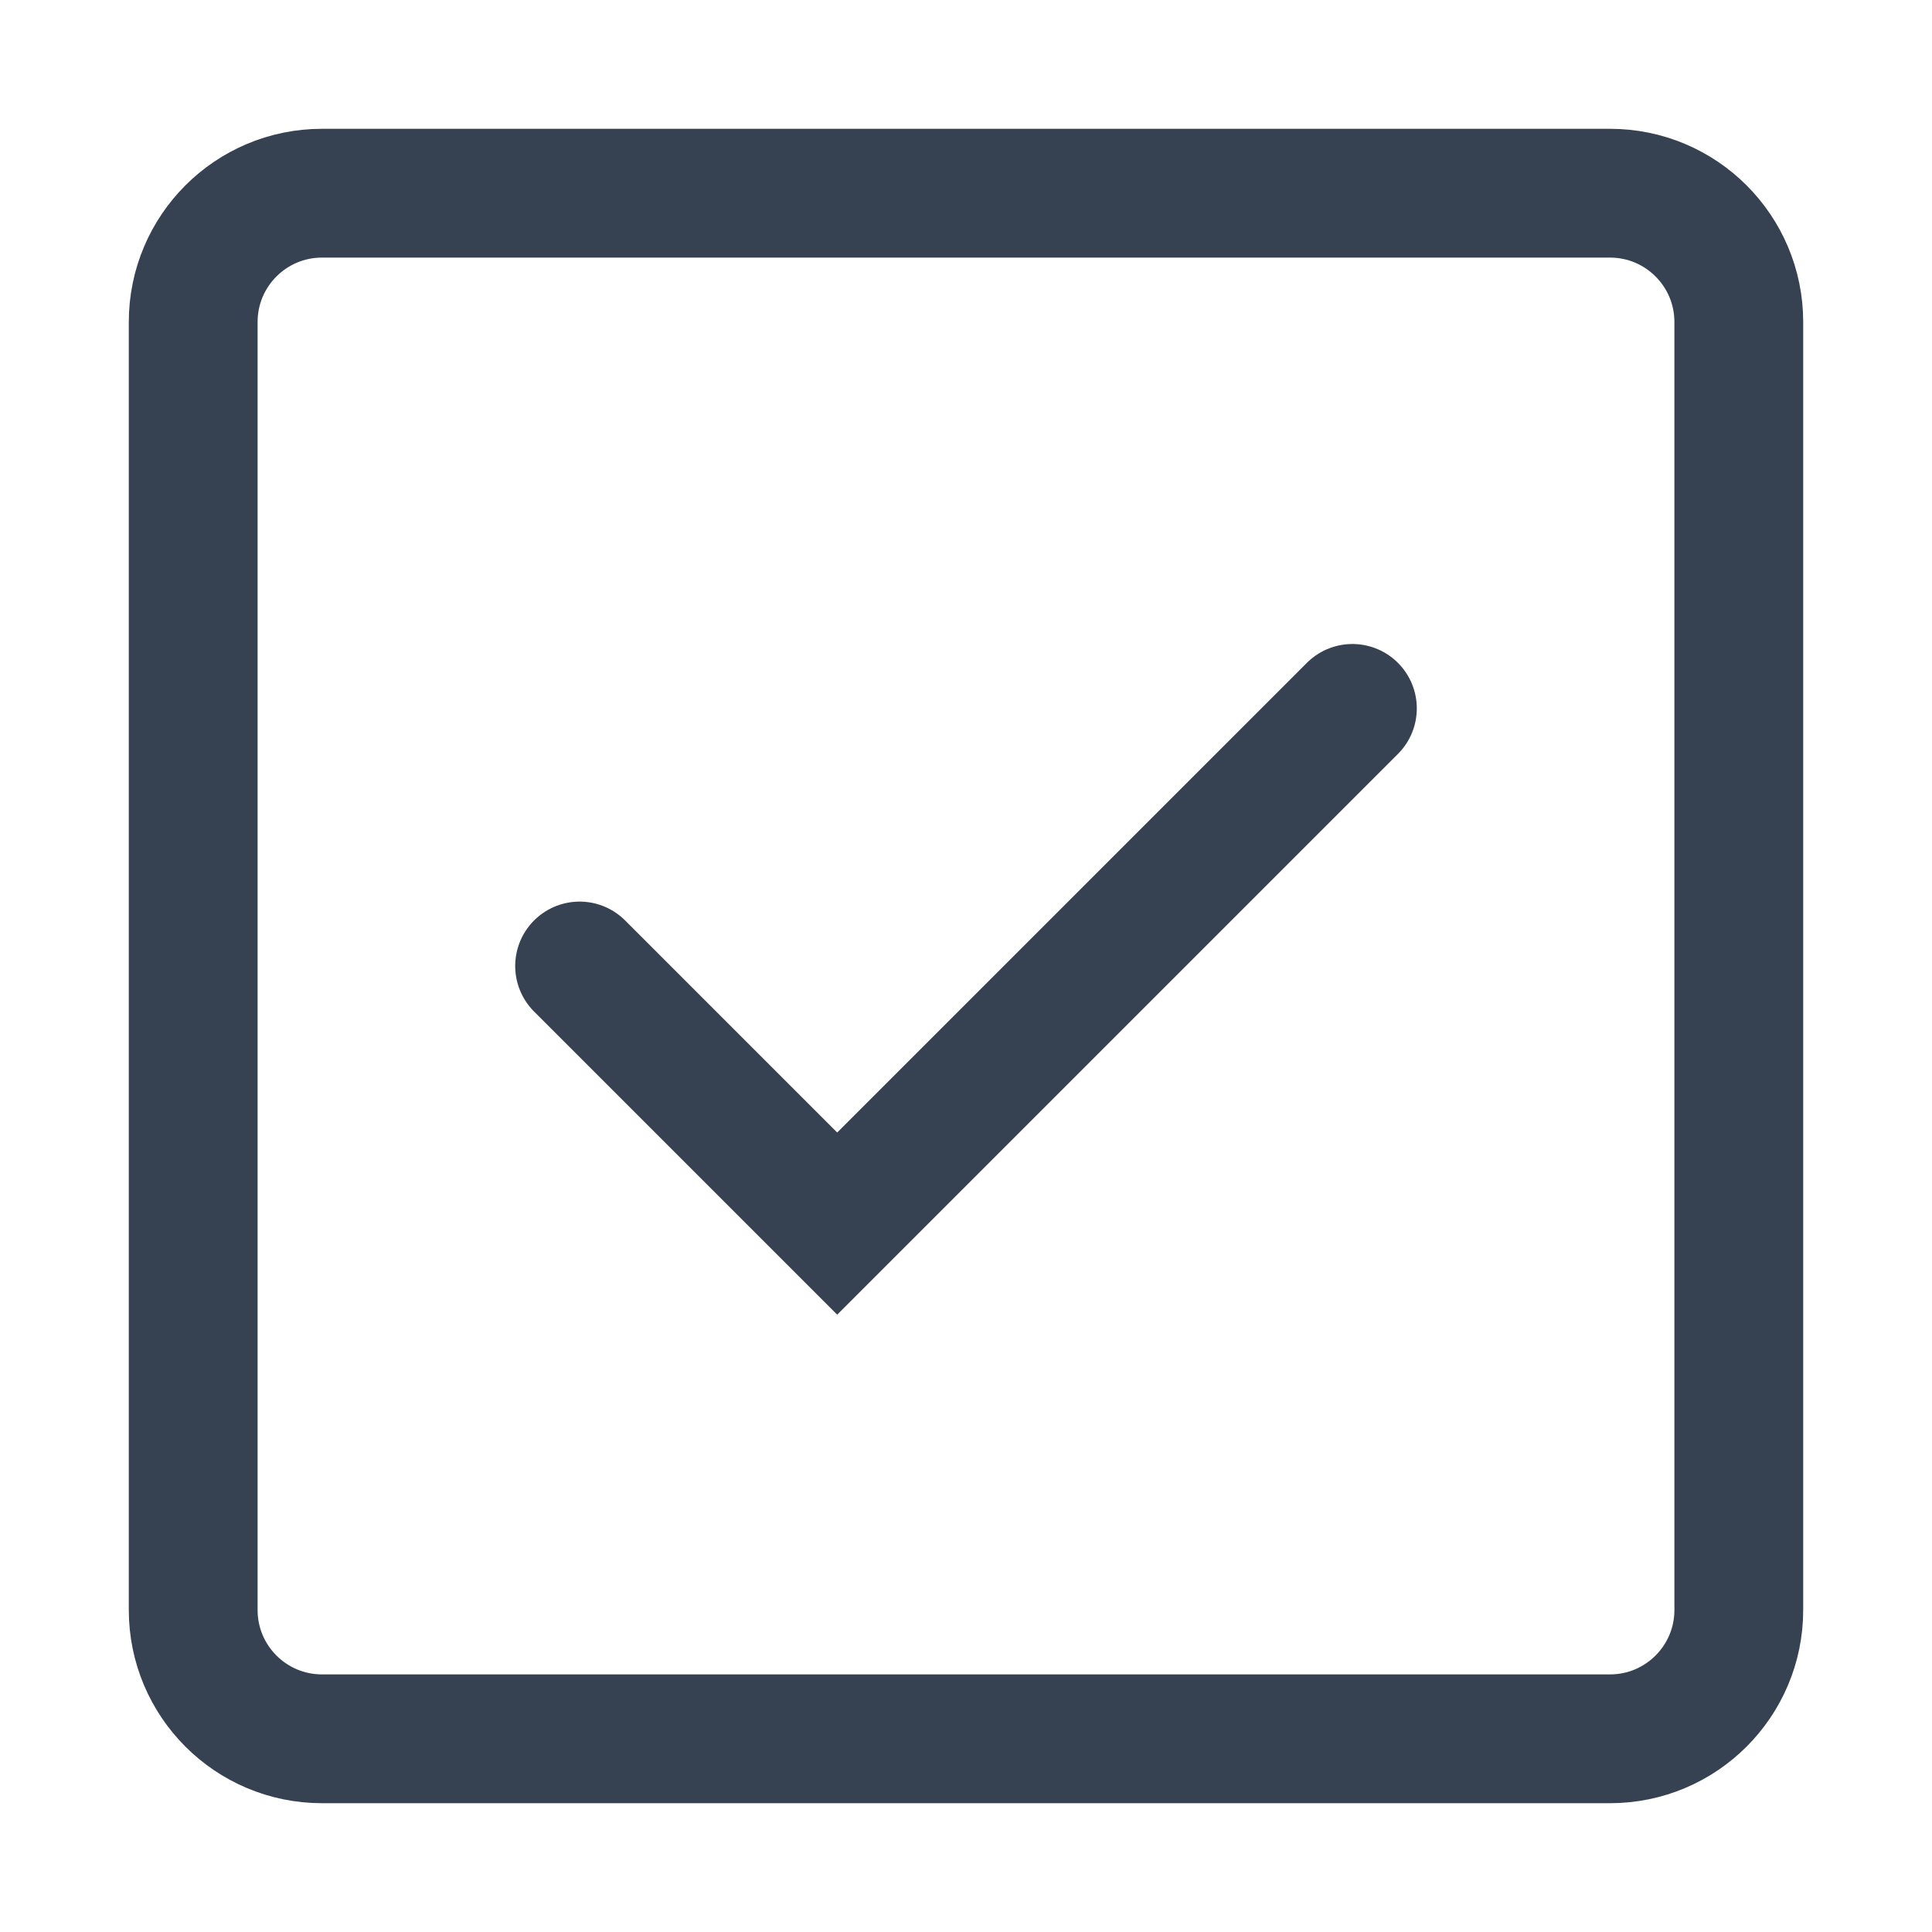
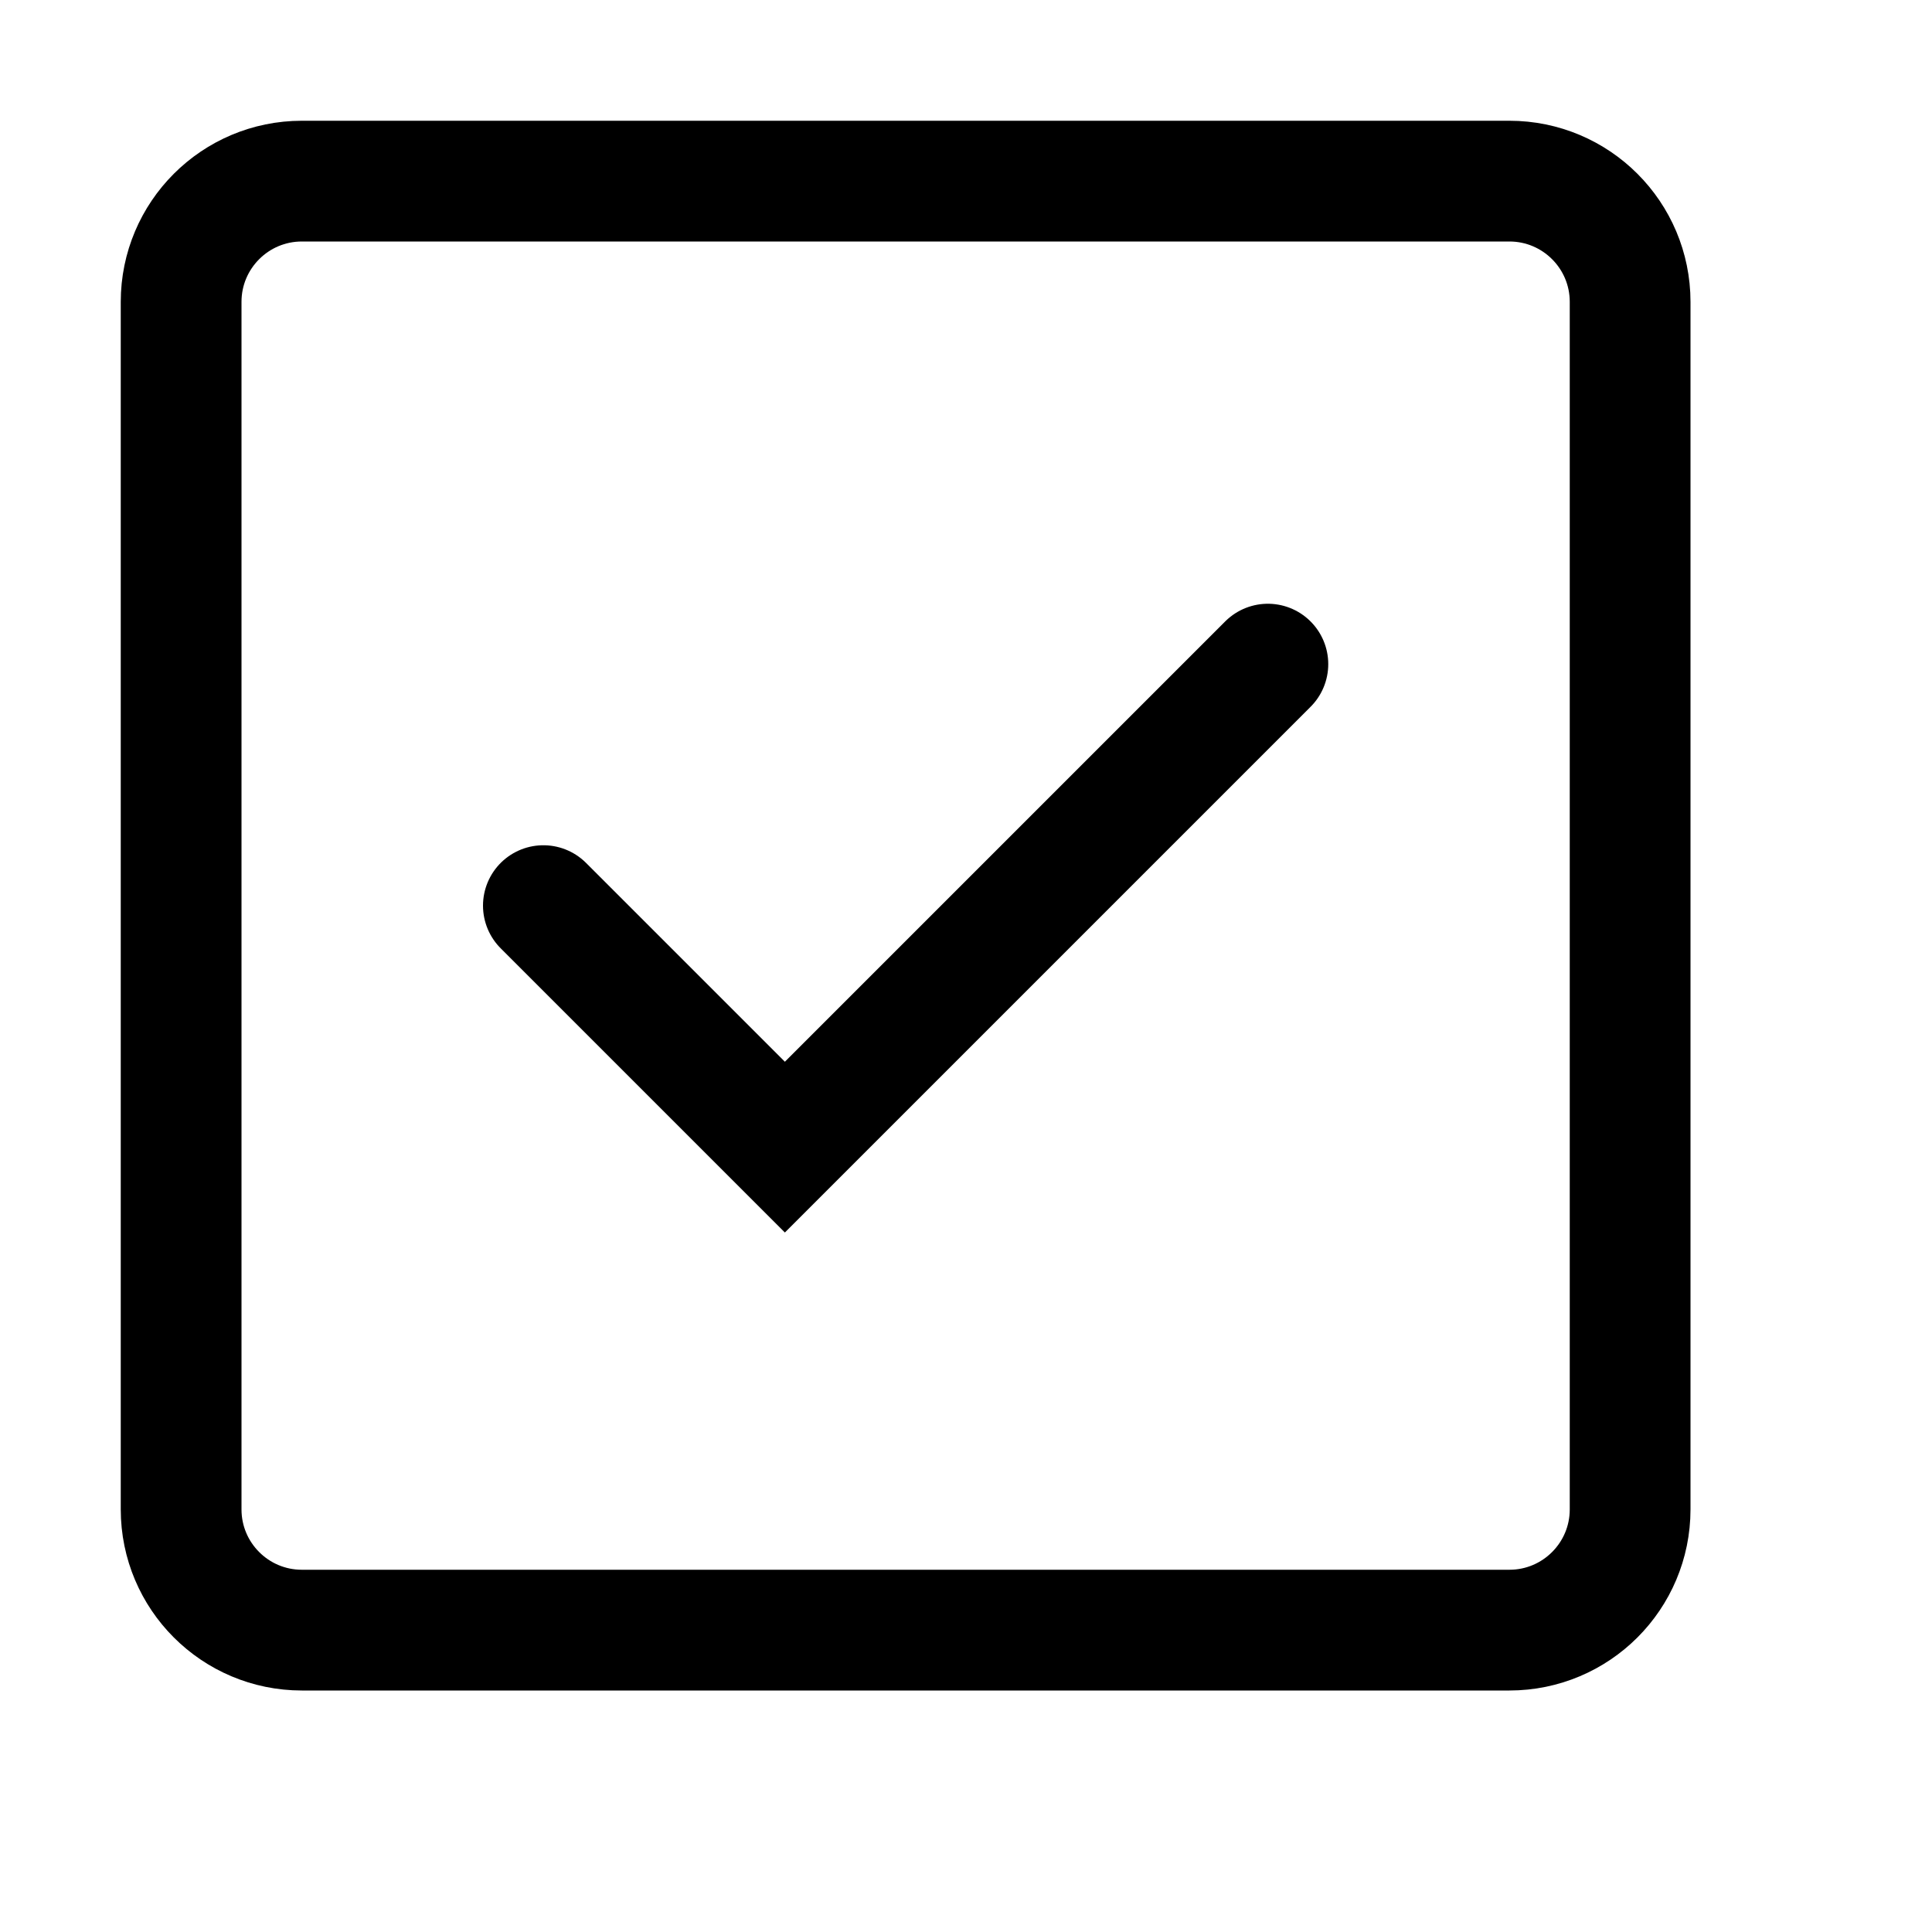
- <svg xmlns="http://www.w3.org/2000/svg" width="15" height="15" fill="none">
-   <path stroke="#364252" stroke-linecap="round" stroke-linejoin="round" d="M12.5 1.5h-10a1 1 0 0 0-1 1v10a1 1 0 0 0 1 1h10a1 1 0 0 0 1-1v-10a1 1 0 0 0-1-1Z" />
-   <path stroke="#364252" stroke-linecap="round" d="m4.5 7.5 2 2 4-4" />
+ <svg xmlns="http://www.w3.org/2000/svg" width="16" height="16" fill="none">
+   <path stroke="#000" stroke-linecap="round" stroke-linejoin="round" d="M12.5 1.5h-10a1 1 0 0 0-1 1v10a1 1 0 0 0 1 1h10a1 1 0 0 0 1-1v-10a1 1 0 0 0-1-1Z" />
+   <path stroke="#000" stroke-linecap="round" d="m4.5 7.5 2 2 4-4" />
</svg>
